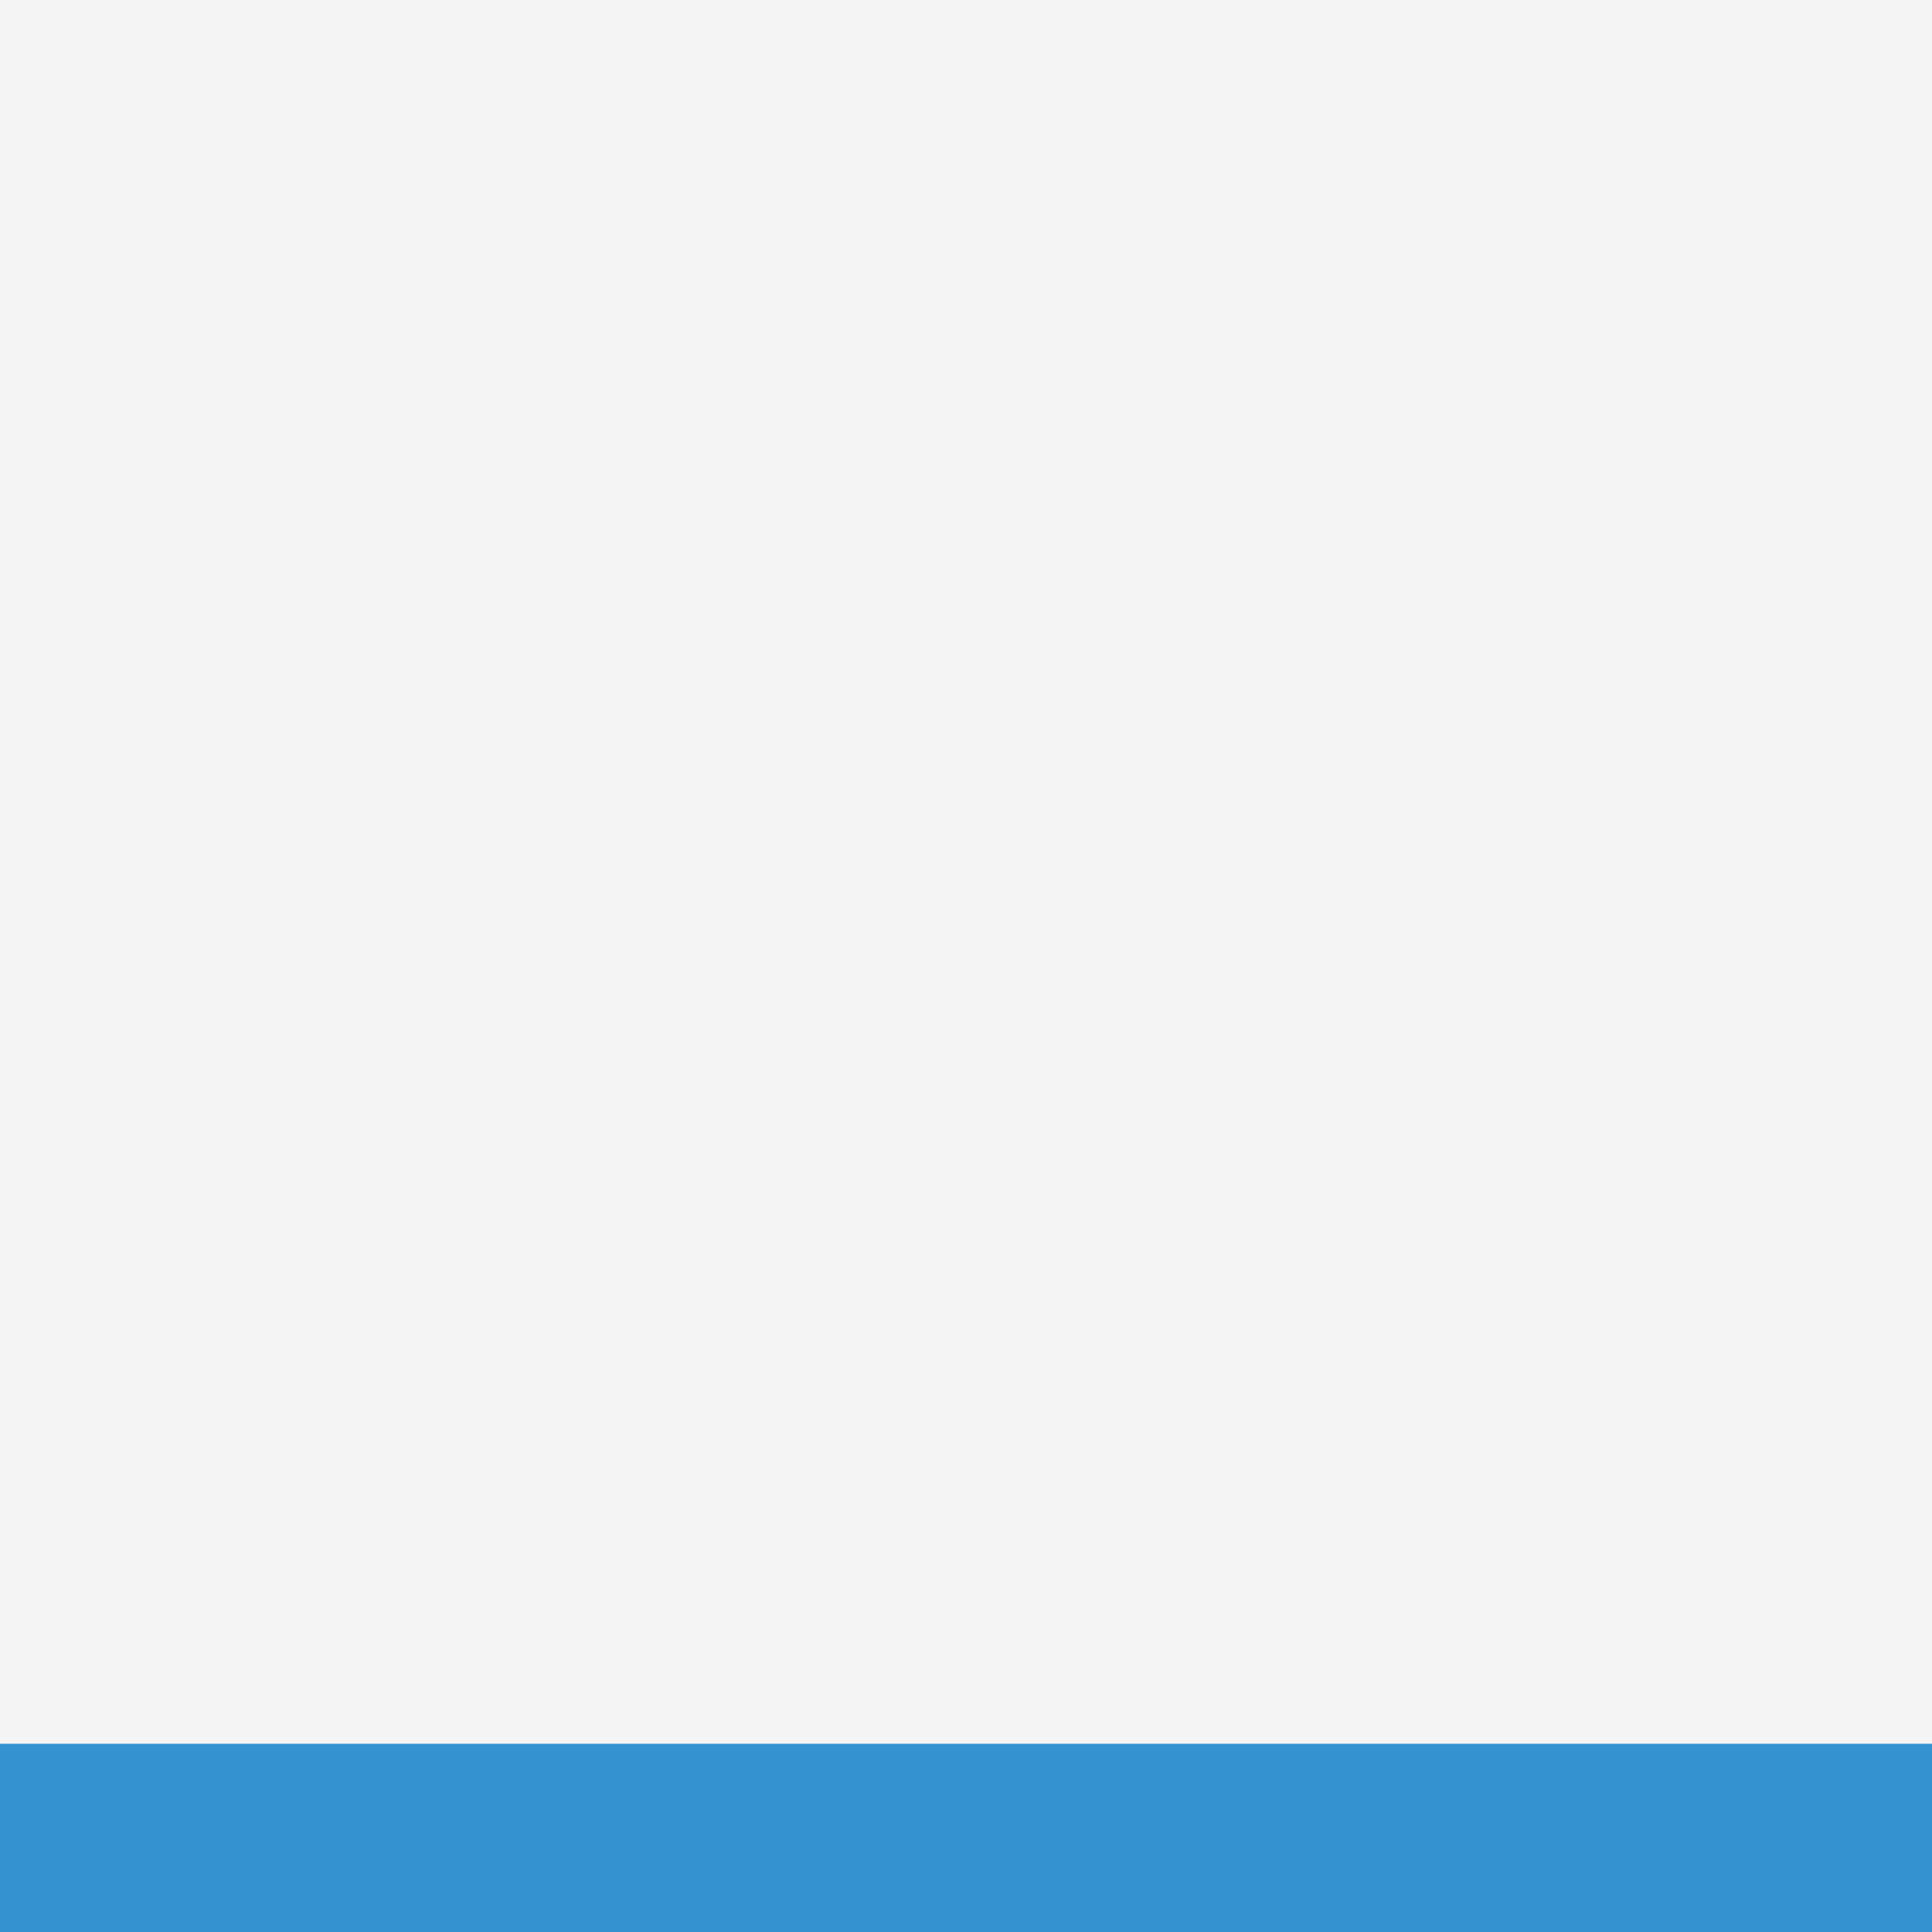
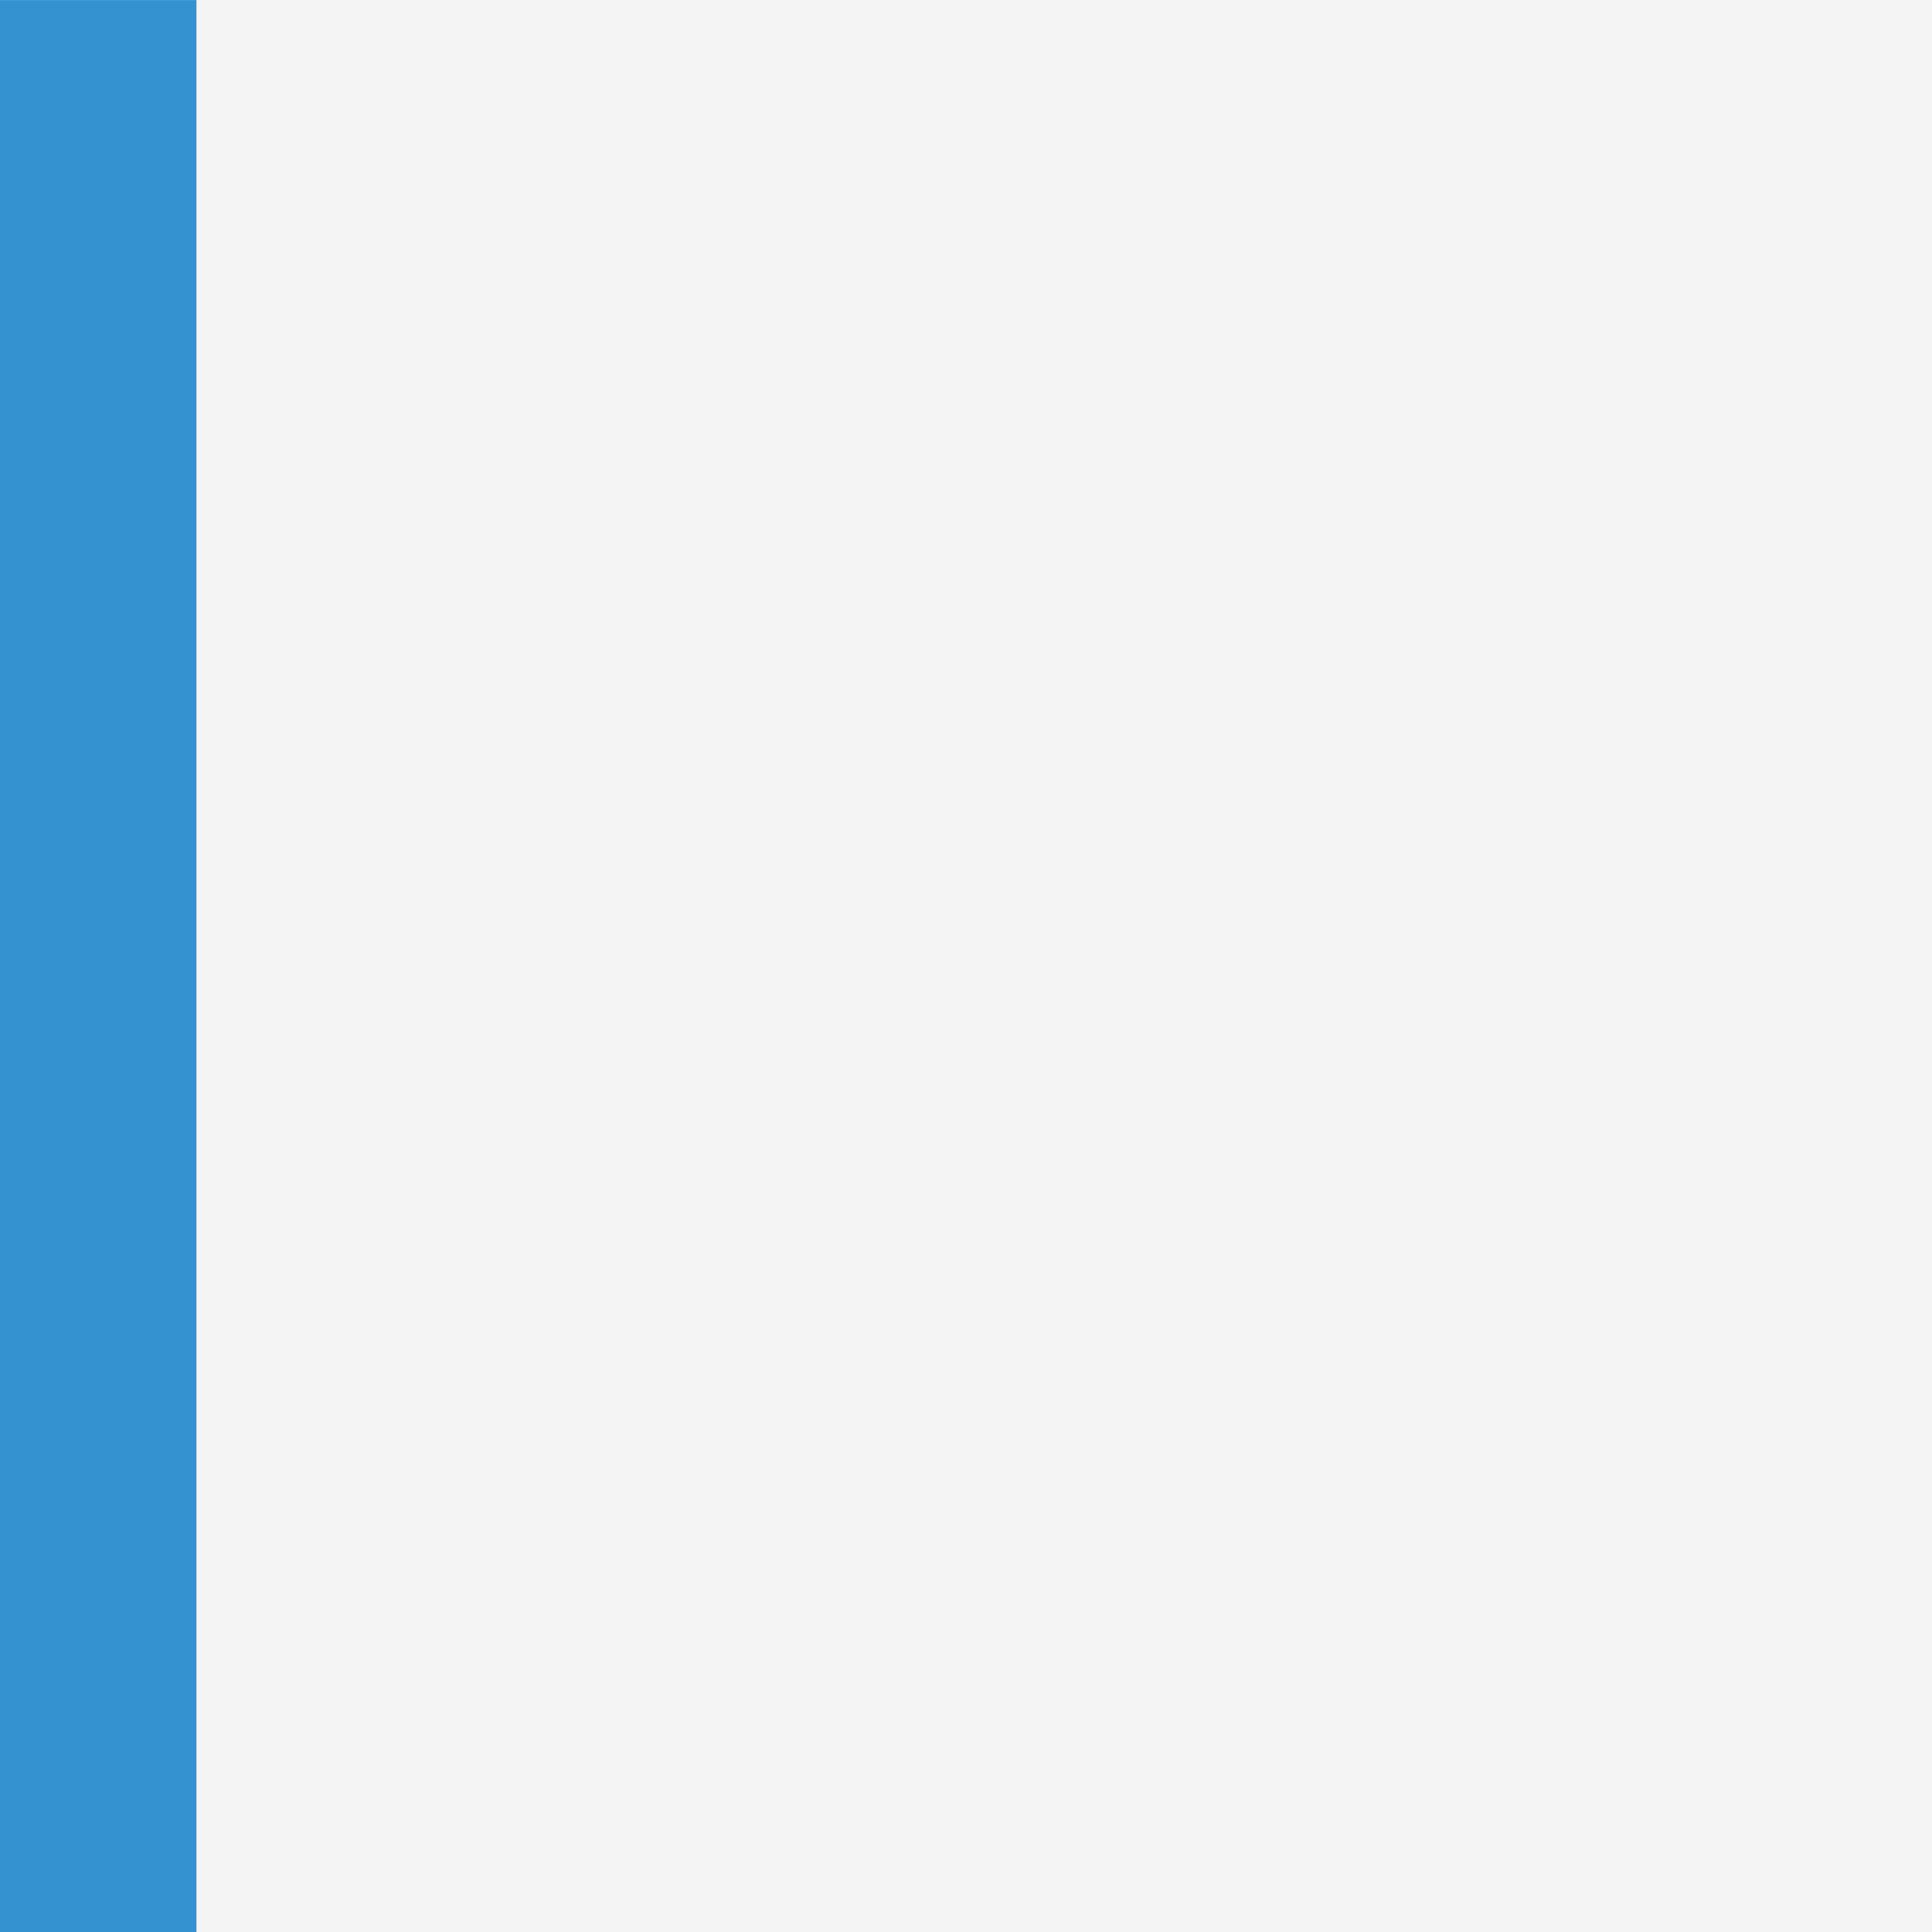
<svg xmlns="http://www.w3.org/2000/svg" id="svg2" version="1.1" width="24" height="24" viewBox="0 0 24 24">
  <defs id="defs6" />
-   <rect style="fill:#298ccf;fill-opacity:0.941;stroke-width:1.202" id="rect4133" width="24.102" height="2.442" x="0" y="21.661" />
-   <rect style="fill:#ffffff;fill-opacity:0.294" id="rect4133-3" width="24.102" height="21.661" x="0" y="-1.6464233e-05" />
+   <rect style="fill:#298ccf;fill-opacity:0.941;stroke-width:1.202" id="rect4133" width="24.102" height="2.442" x="0.001" y="-2.441" transform="rotate(90)" />
+   <rect style="fill:#ffffff;fill-opacity:0.294" id="rect4133-3" width="24.102" height="21.661" x="0.001" y="-24.102" transform="rotate(90)" />
</svg>
